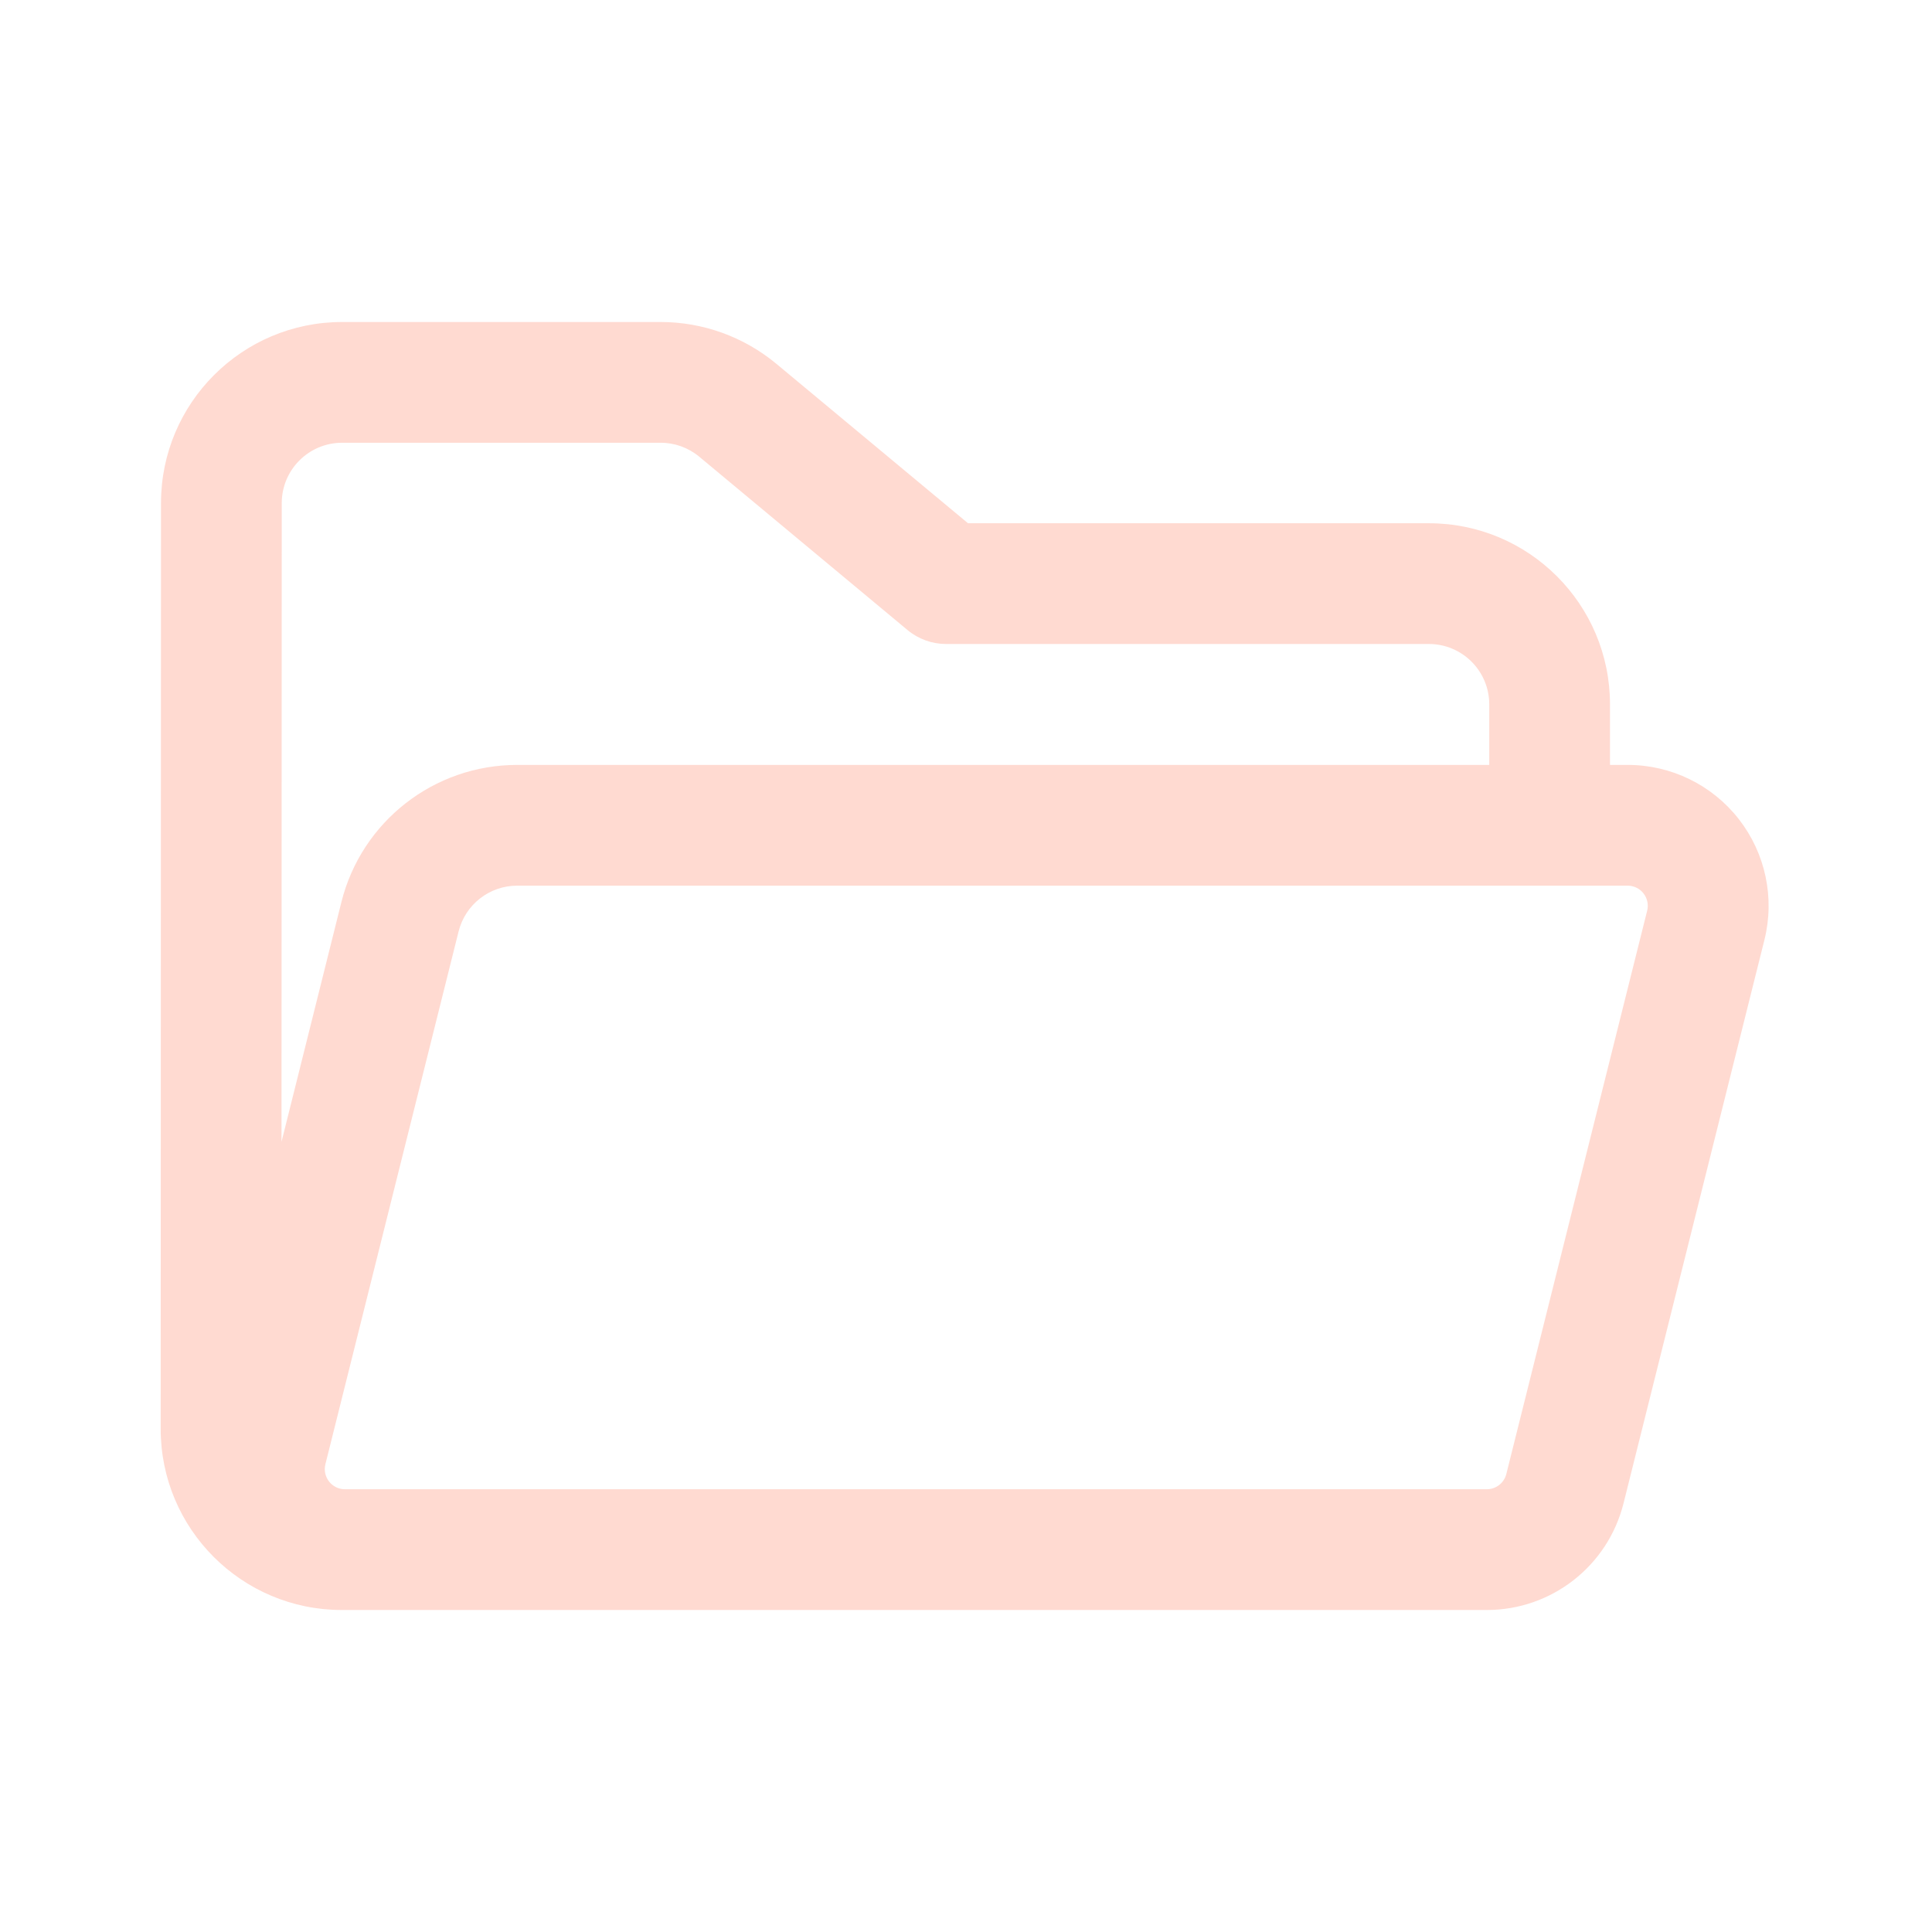
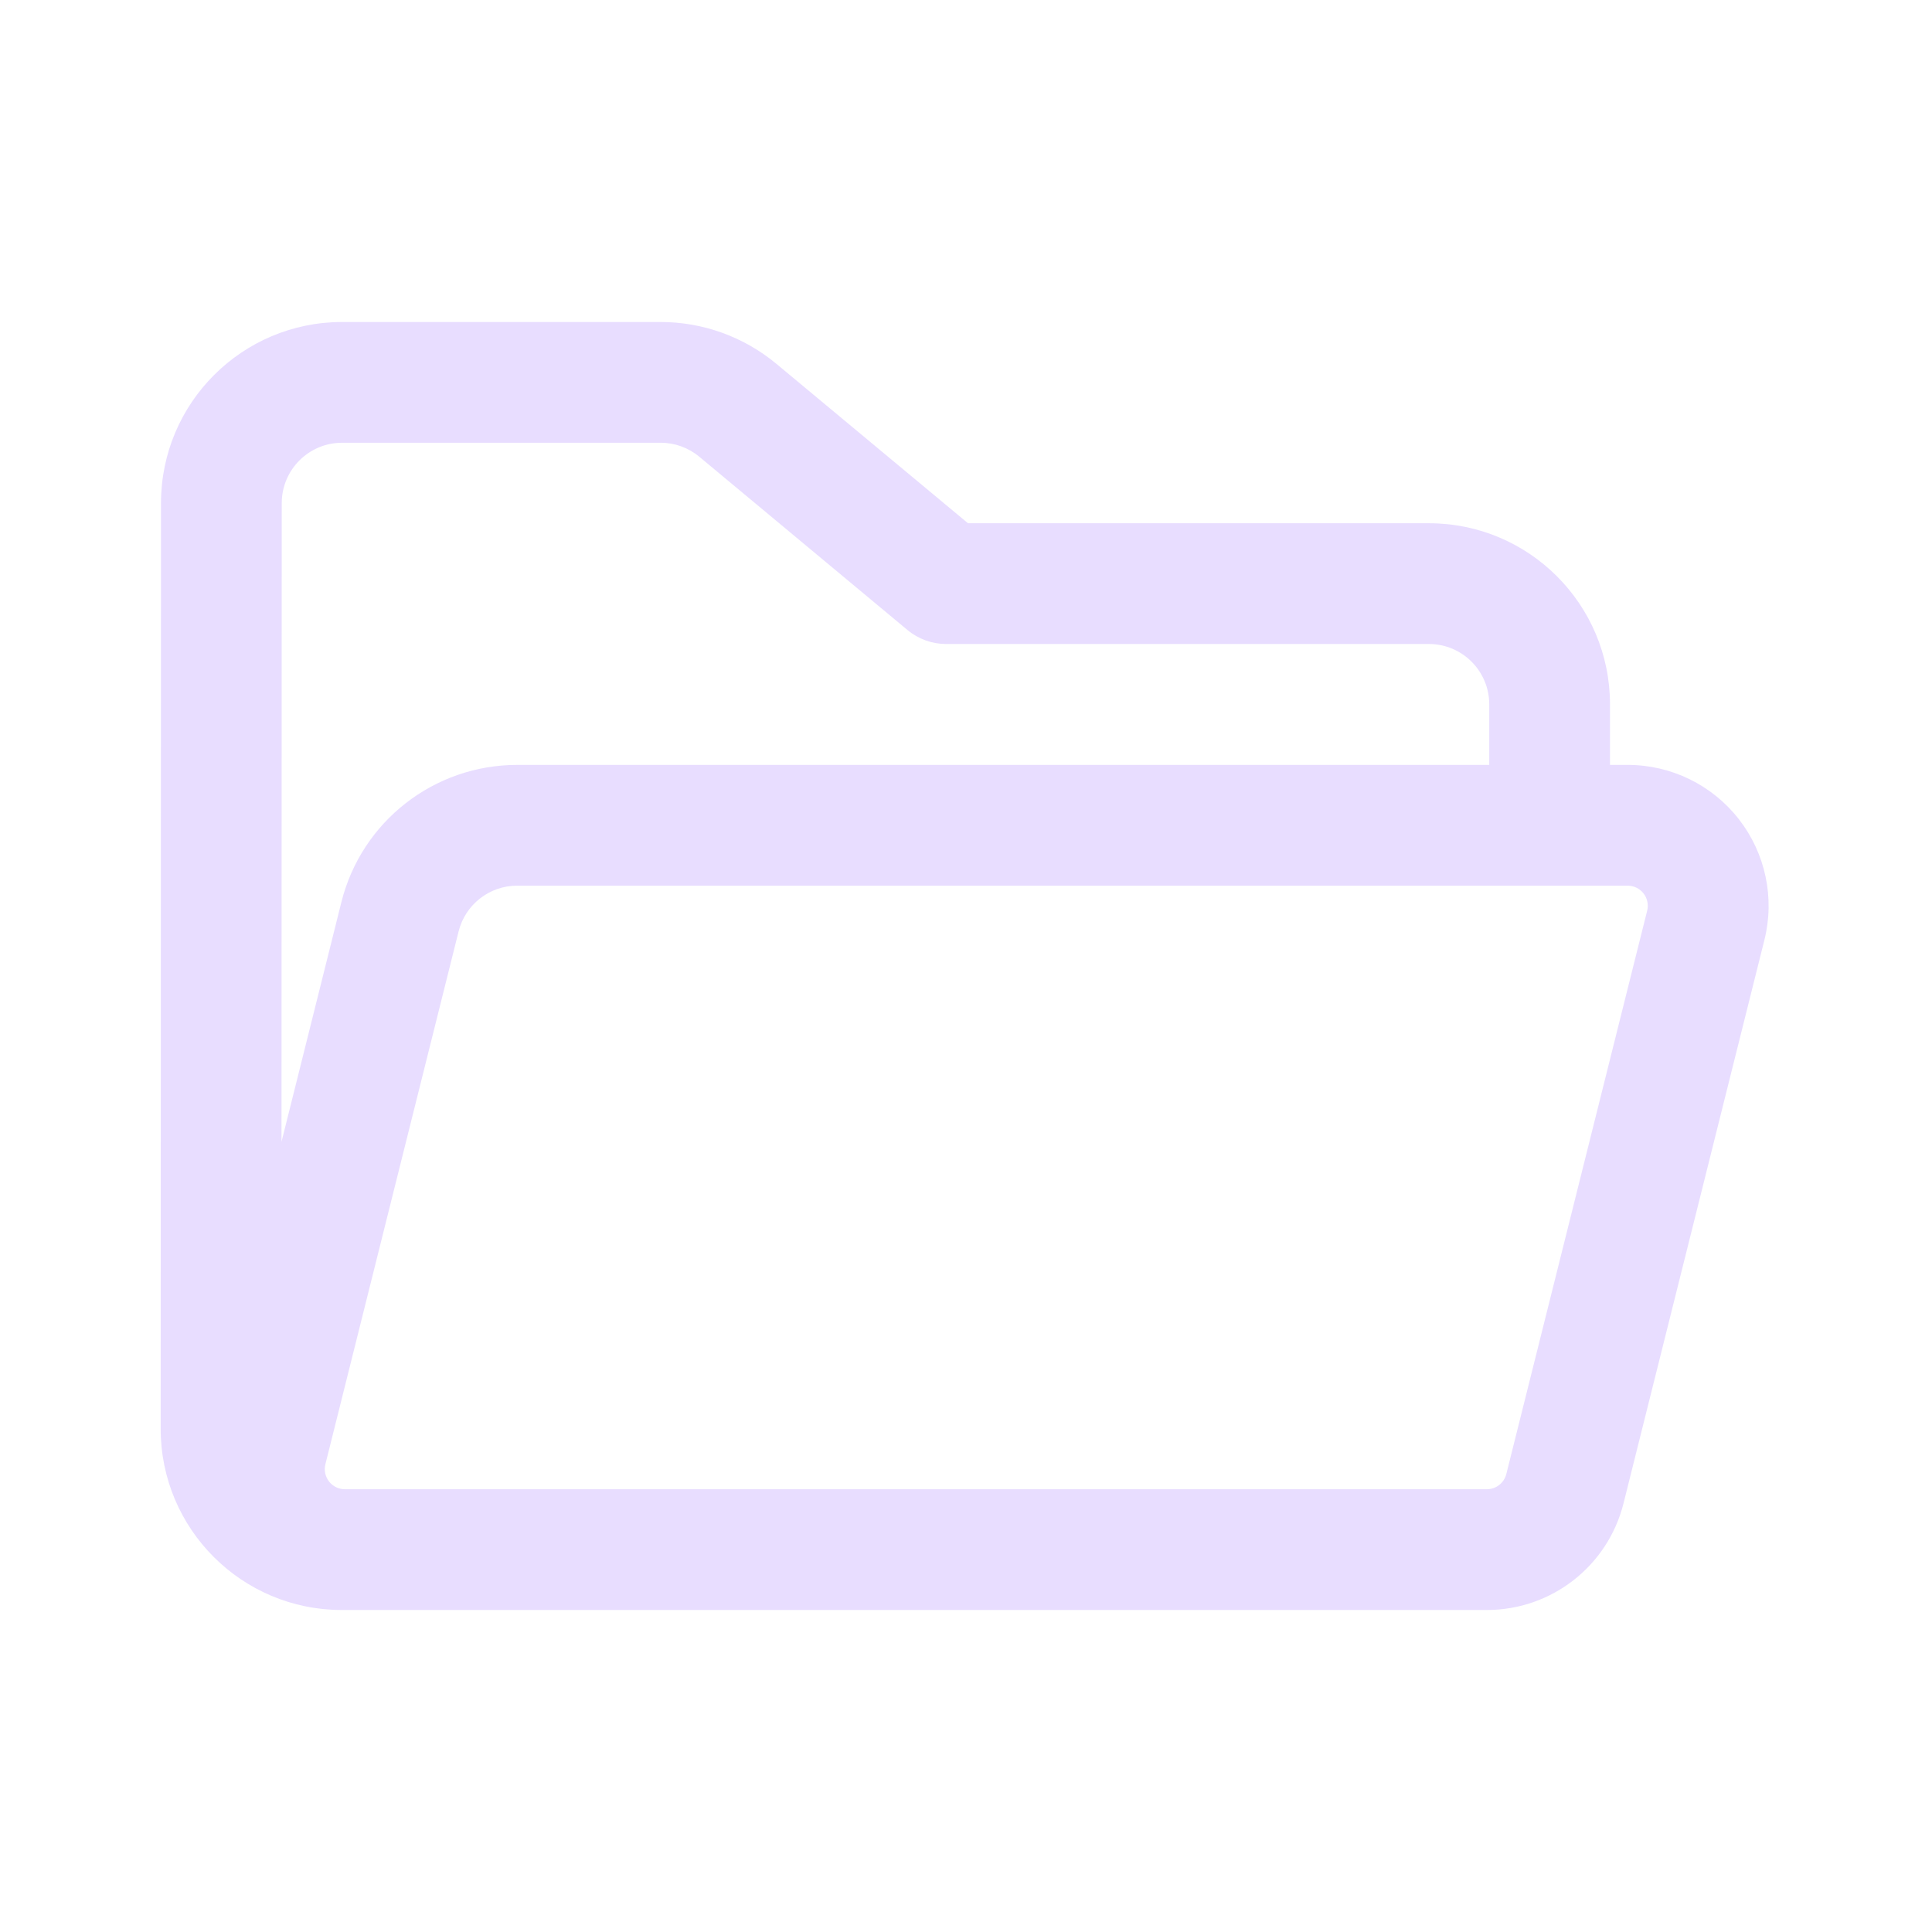
<svg xmlns="http://www.w3.org/2000/svg" width="24" height="24" fill="none" viewBox="0 0 24 24">
-   <path d="M20 9.502V8.75a2.25 2.25 0 0 0-2.25-2.25h-5.725l-2.38-1.98A2.25 2.25 0 0 0 8.204 4H4.25A2.25 2.25 0 0 0 2 6.25l-.004 11.5A2.25 2.25 0 0 0 4.246 20H18.47a1.75 1.75 0 0 0 1.698-1.325l1.75-6.998a1.75 1.75 0 0 0-1.698-2.175H20ZM4.25 5.5h3.956a.75.75 0 0 1 .48.173l2.588 2.154a.75.75 0 0 0 .48.173h5.996a.75.75 0 0 1 .75.75v.752H6.424a2.25 2.25 0 0 0-2.183 1.704l-.744 2.978L3.5 6.25a.75.75 0 0 1 .75-.75Zm1.447 6.07a.75.75 0 0 1 .727-.568H20.22a.25.25 0 0 1 .242.31l-1.75 6.999a.25.25 0 0 1-.242.189H4.285a.25.25 0 0 1-.243-.31l1.655-6.62Z" fill="#ffdad1" />
+   <path d="M20 9.502V8.75a2.25 2.25 0 0 0-2.25-2.25h-5.725l-2.38-1.98A2.25 2.25 0 0 0 8.204 4H4.25A2.25 2.25 0 0 0 2 6.25l-.004 11.5A2.25 2.25 0 0 0 4.246 20H18.47a1.75 1.75 0 0 0 1.698-1.325l1.75-6.998a1.75 1.75 0 0 0-1.698-2.175H20ZM4.25 5.5h3.956a.75.75 0 0 1 .48.173l2.588 2.154a.75.75 0 0 0 .48.173h5.996a.75.75 0 0 1 .75.75v.752H6.424a2.25 2.25 0 0 0-2.183 1.704l-.744 2.978L3.5 6.25a.75.75 0 0 1 .75-.75Zm1.447 6.07a.75.75 0 0 1 .727-.568H20.22a.25.25 0 0 1 .242.31l-1.75 6.999a.25.25 0 0 1-.242.189H4.285a.25.25 0 0 1-.243-.31l1.655-6.62Z" fill="#e8ddff" />
</svg>
